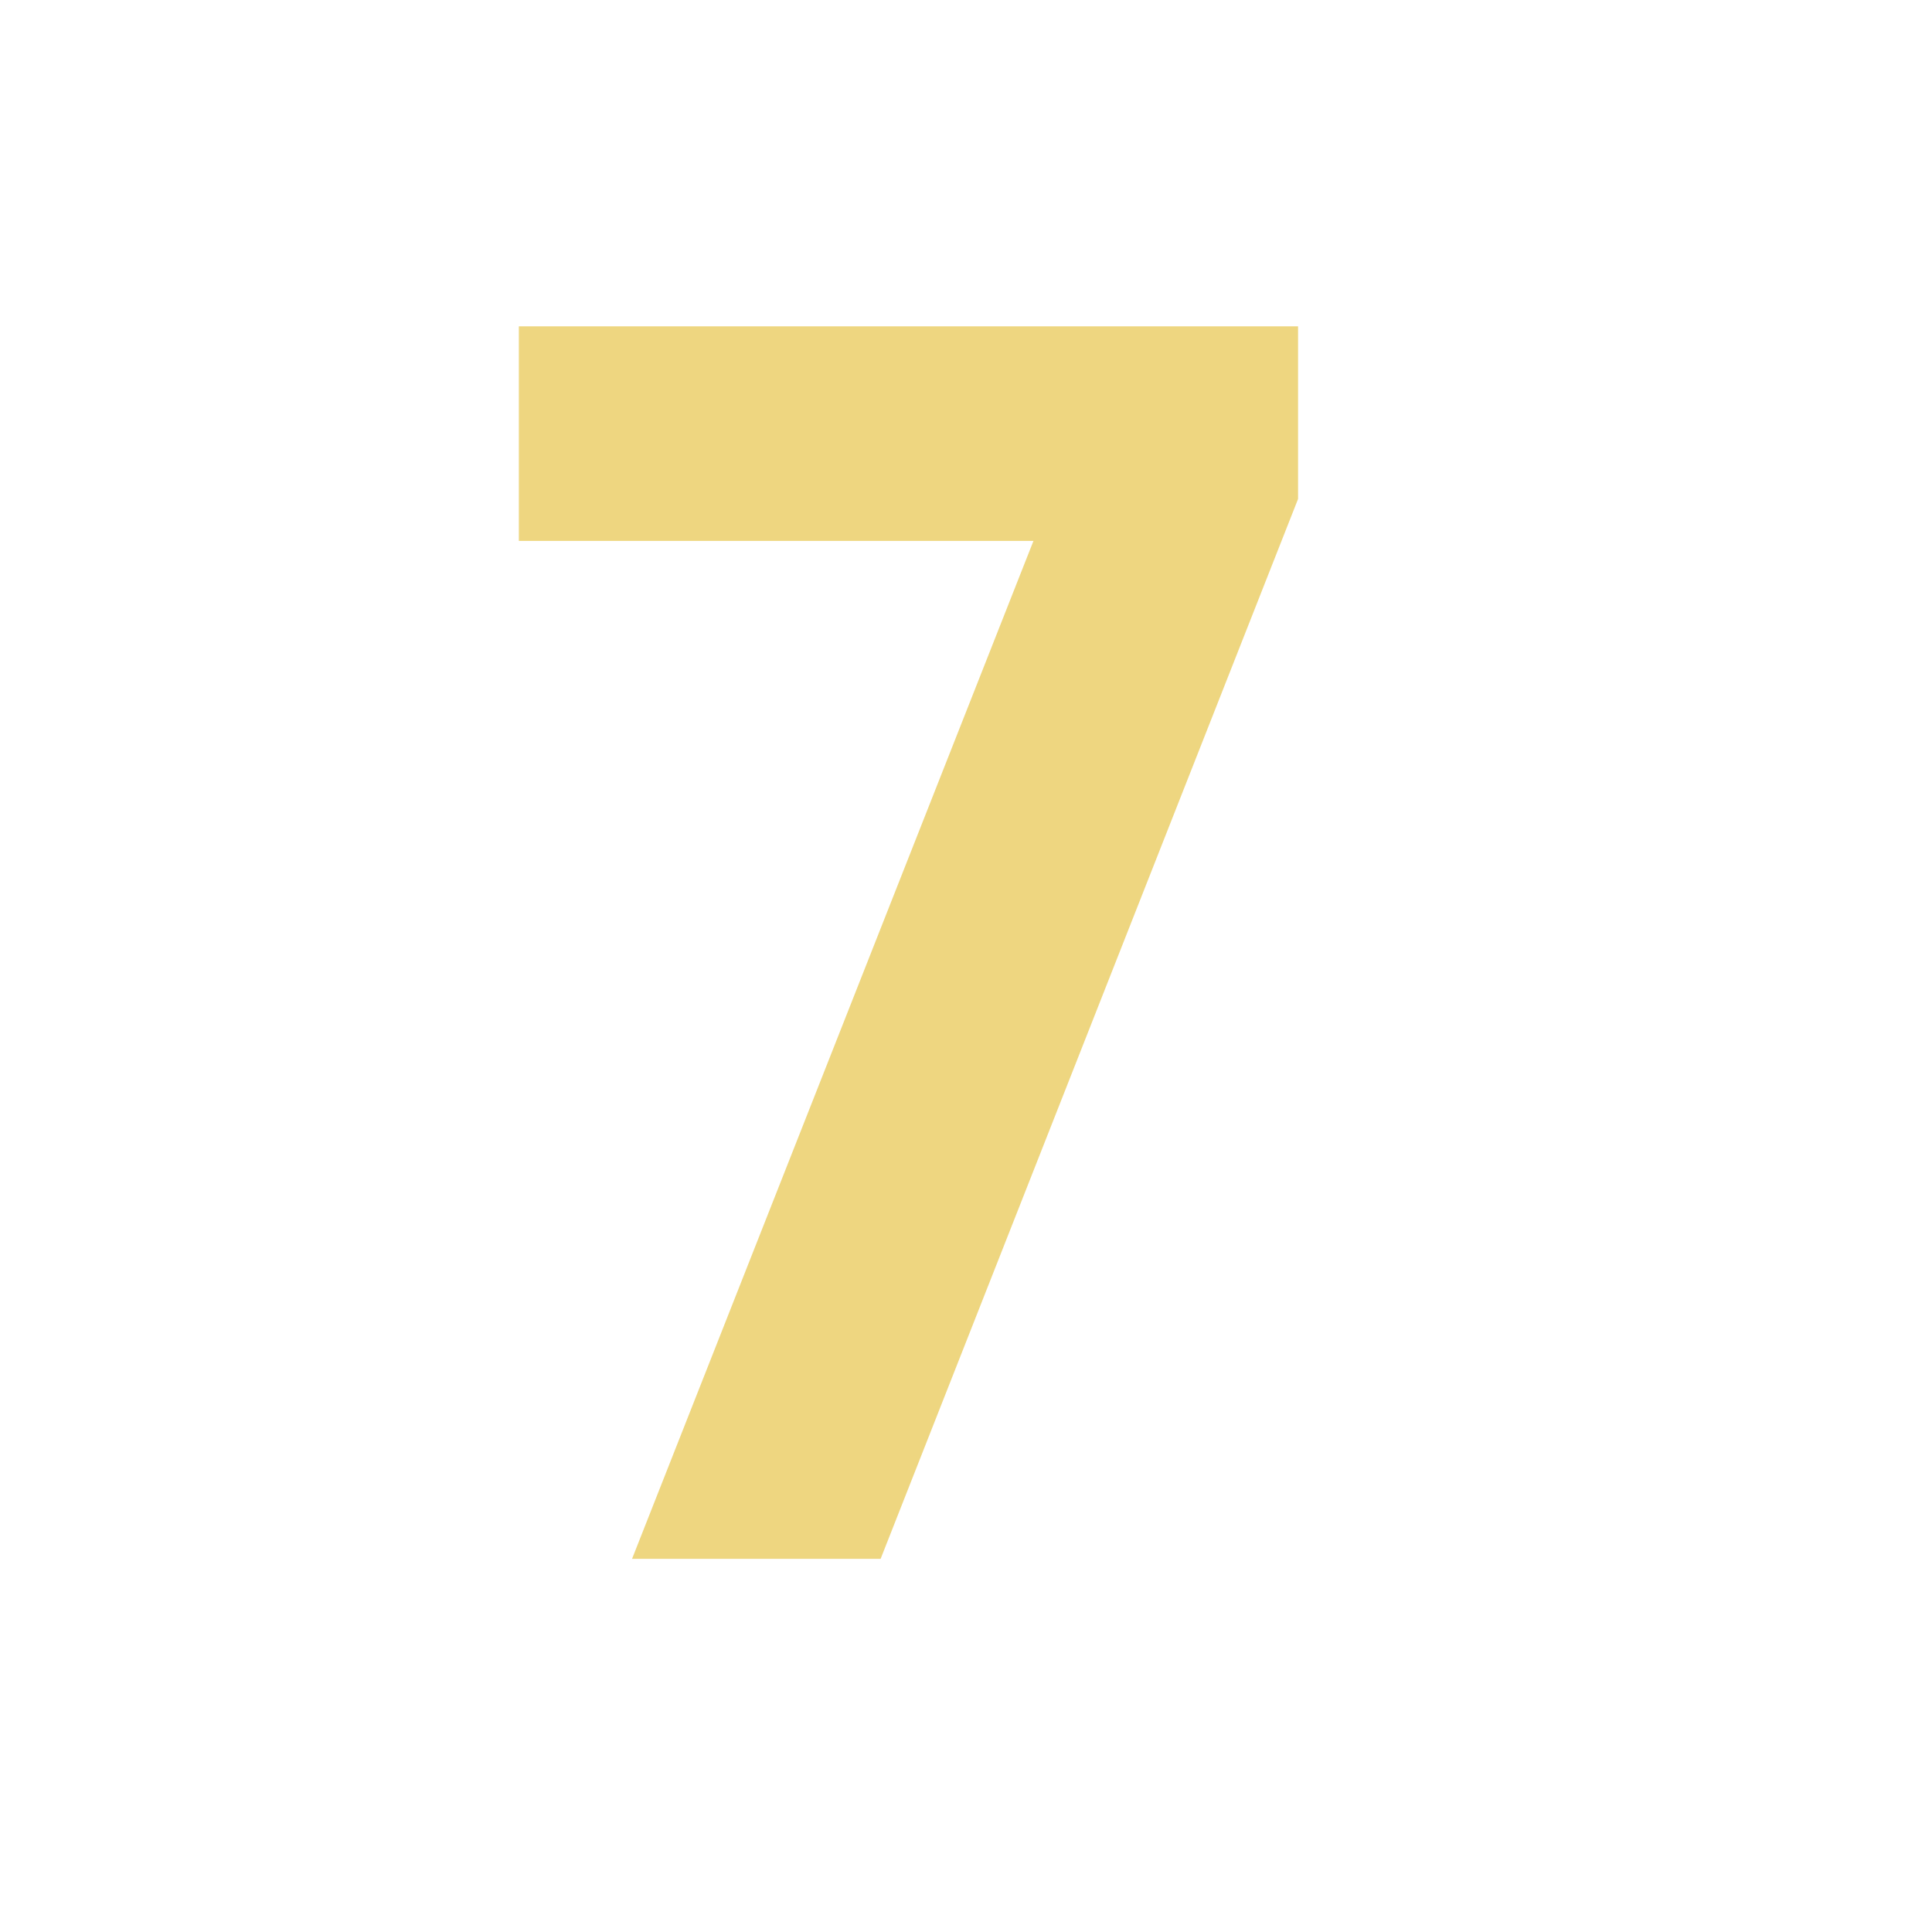
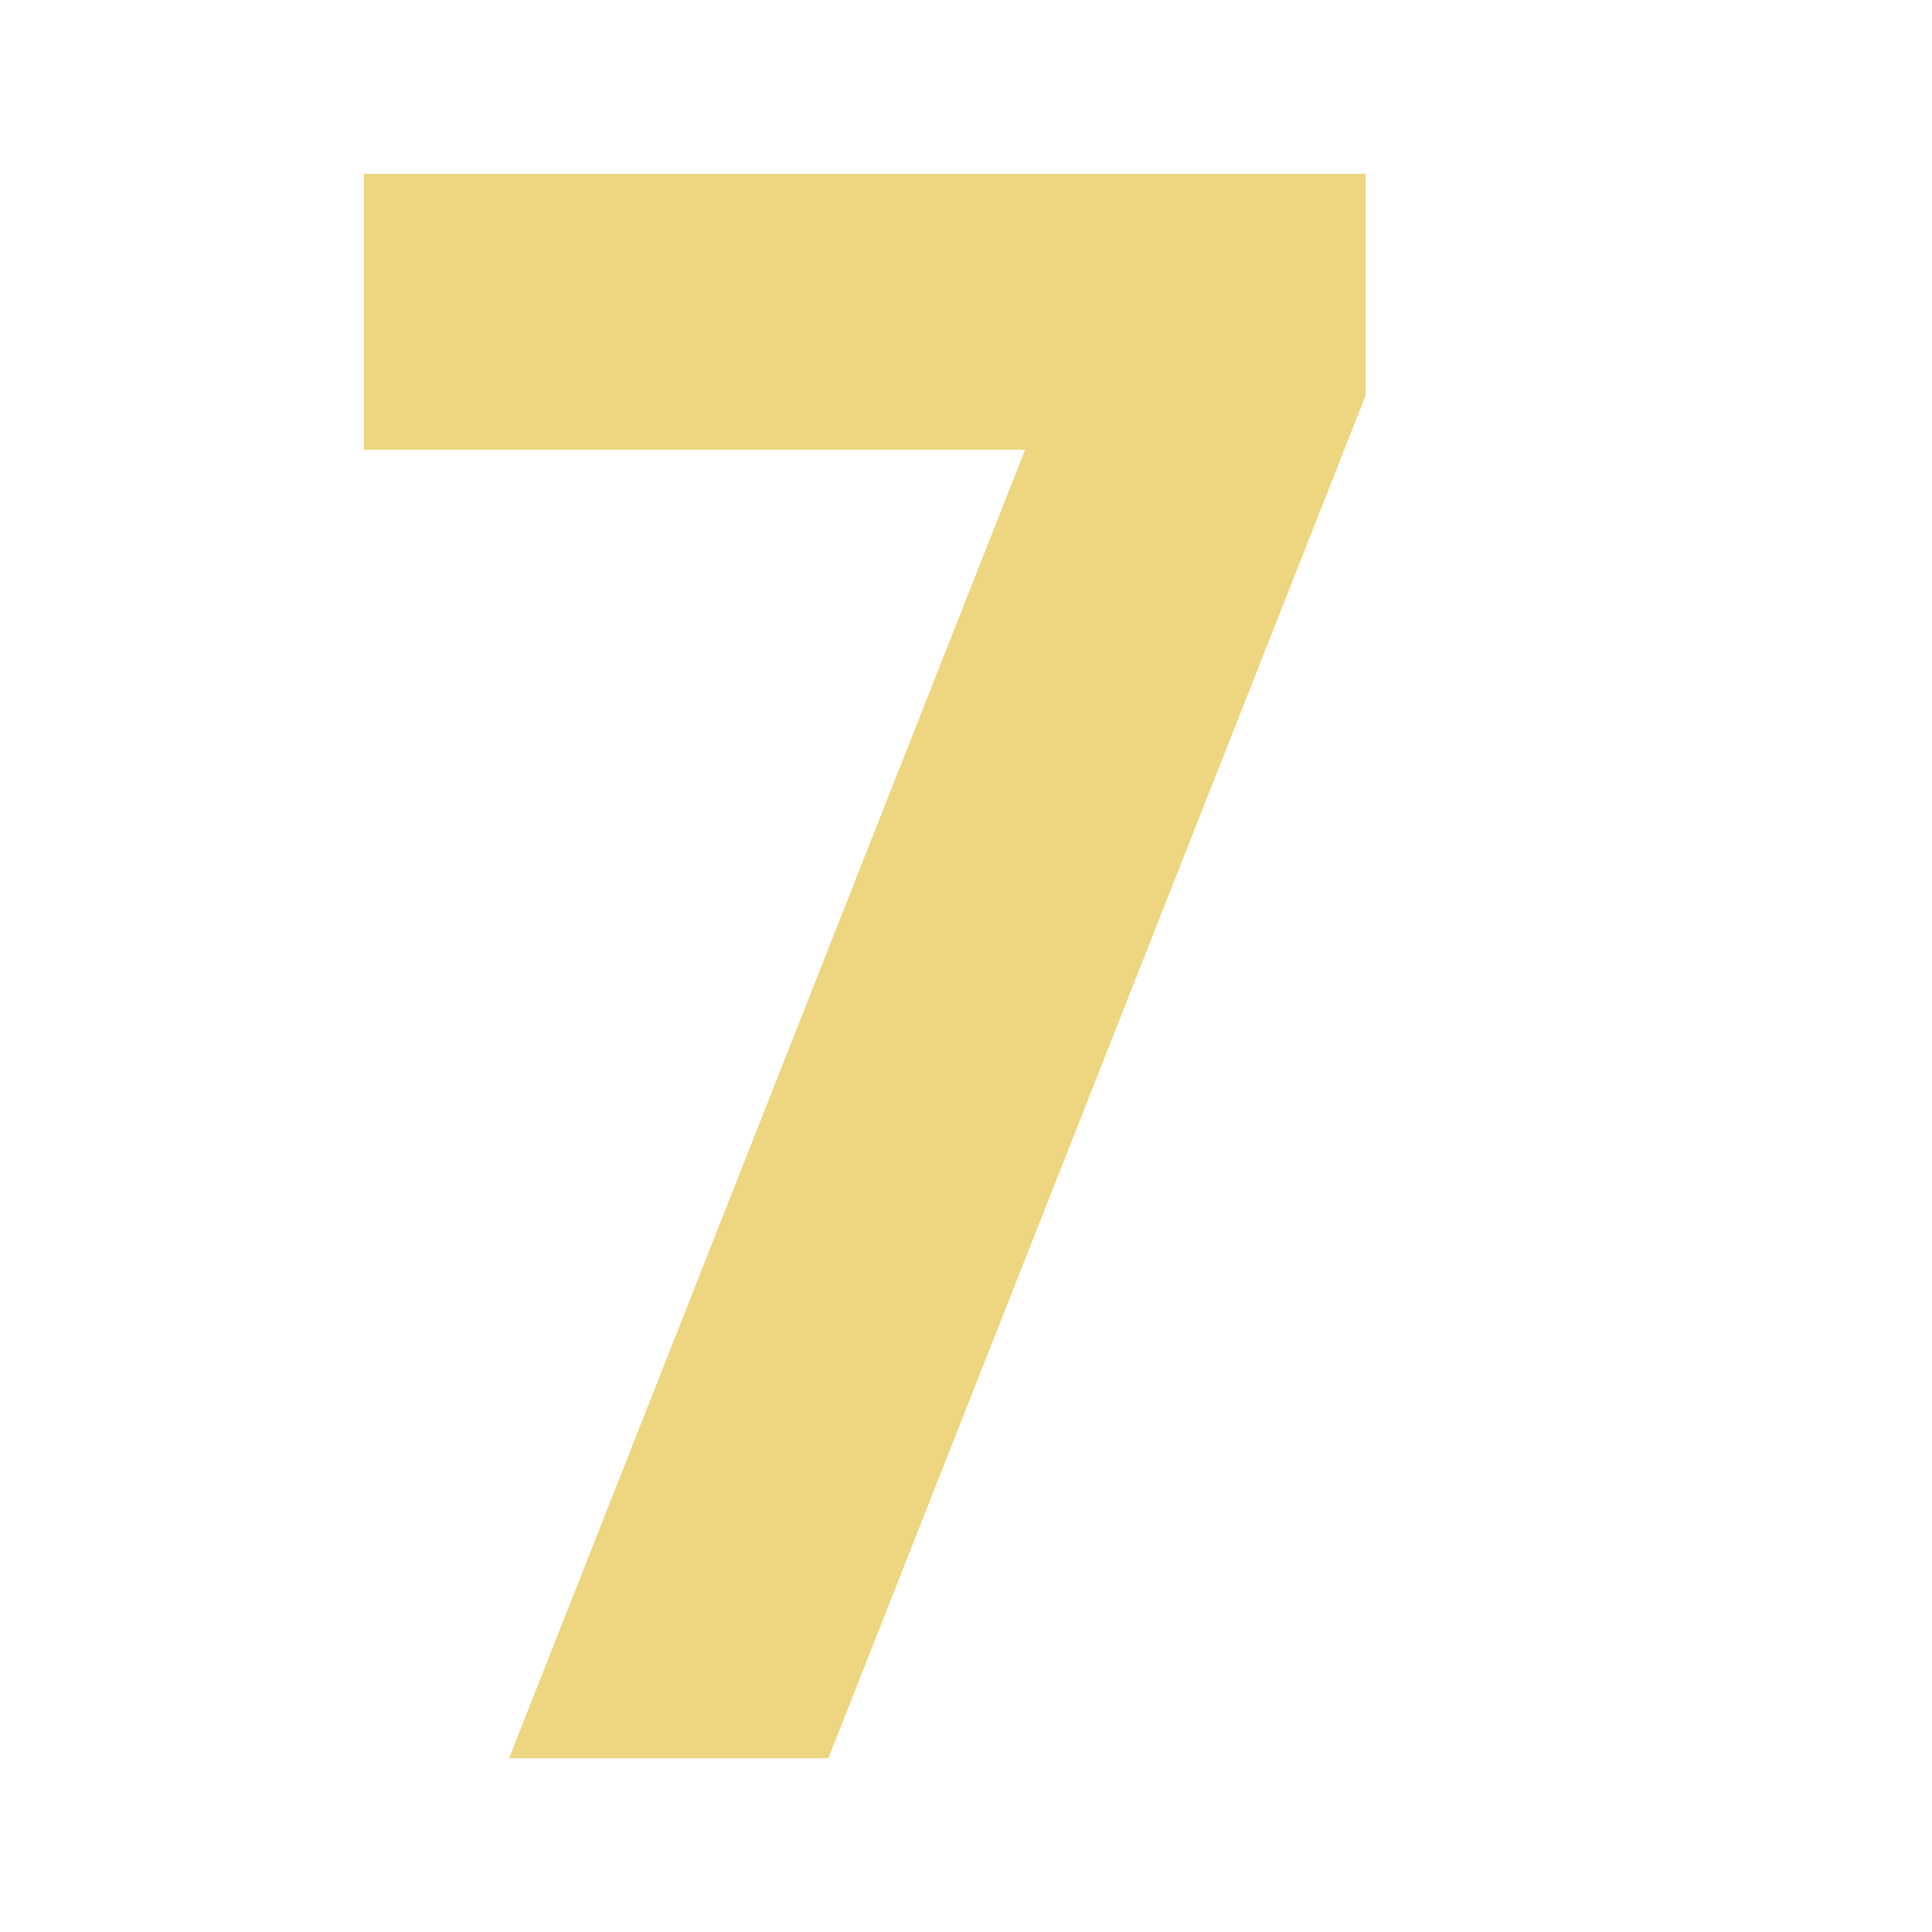
<svg xmlns="http://www.w3.org/2000/svg" width="64" height="64" id="svg3767" version="1.1">
  <defs id="defs3769" />
  <g id="layer1" transform="translate(0,-988.3622)">
    <text xml:space="preserve" style="font-size:20px;font-style:normal;font-variant:normal;font-weight:normal;font-stretch:normal;line-height:125%;letter-spacing:0px;word-spacing:0px;fill:#000000;fill-opacity:1;stroke:none;font-family:Cantarell;-inkscape-font-specification:Cantarell" x="28.284" y="32.685" id="text4299" transform="translate(0,988.3622)">
      <tspan id="tspan4301" x="28.284" y="32.685" />
    </text>
    <text xml:space="preserve" style="font-size:20px;font-style:normal;font-variant:normal;font-weight:normal;font-stretch:normal;line-height:125%;letter-spacing:0px;word-spacing:0px;fill:#2e3436;fill-opacity:1;stroke:none;font-family:Cantarell;-inkscape-font-specification:Cantarell" x="10.66" y="1046.606" id="text4303">
-       <tspan id="tspan4305" x="13.5" y="1040" style="font-size:56px;font-style:normal;font-variant:normal;font-weight:bold;font-stretch:normal;fill:#eed680;font-family:Monospace;-inkscape-font-specification:Monospace Bold;fill-opacity:1">7</tspan>
+       <tspan id="tspan4305" x="7.3" y="1046.606" style="font-size:72px;font-style:normal;font-variant:normal;font-weight:bold;font-stretch:normal;fill:#eed680;font-family:Monospace;-inkscape-font-specification:Monospace Bold;fill-opacity:1">7</tspan>
    </text>
  </g>
</svg>
